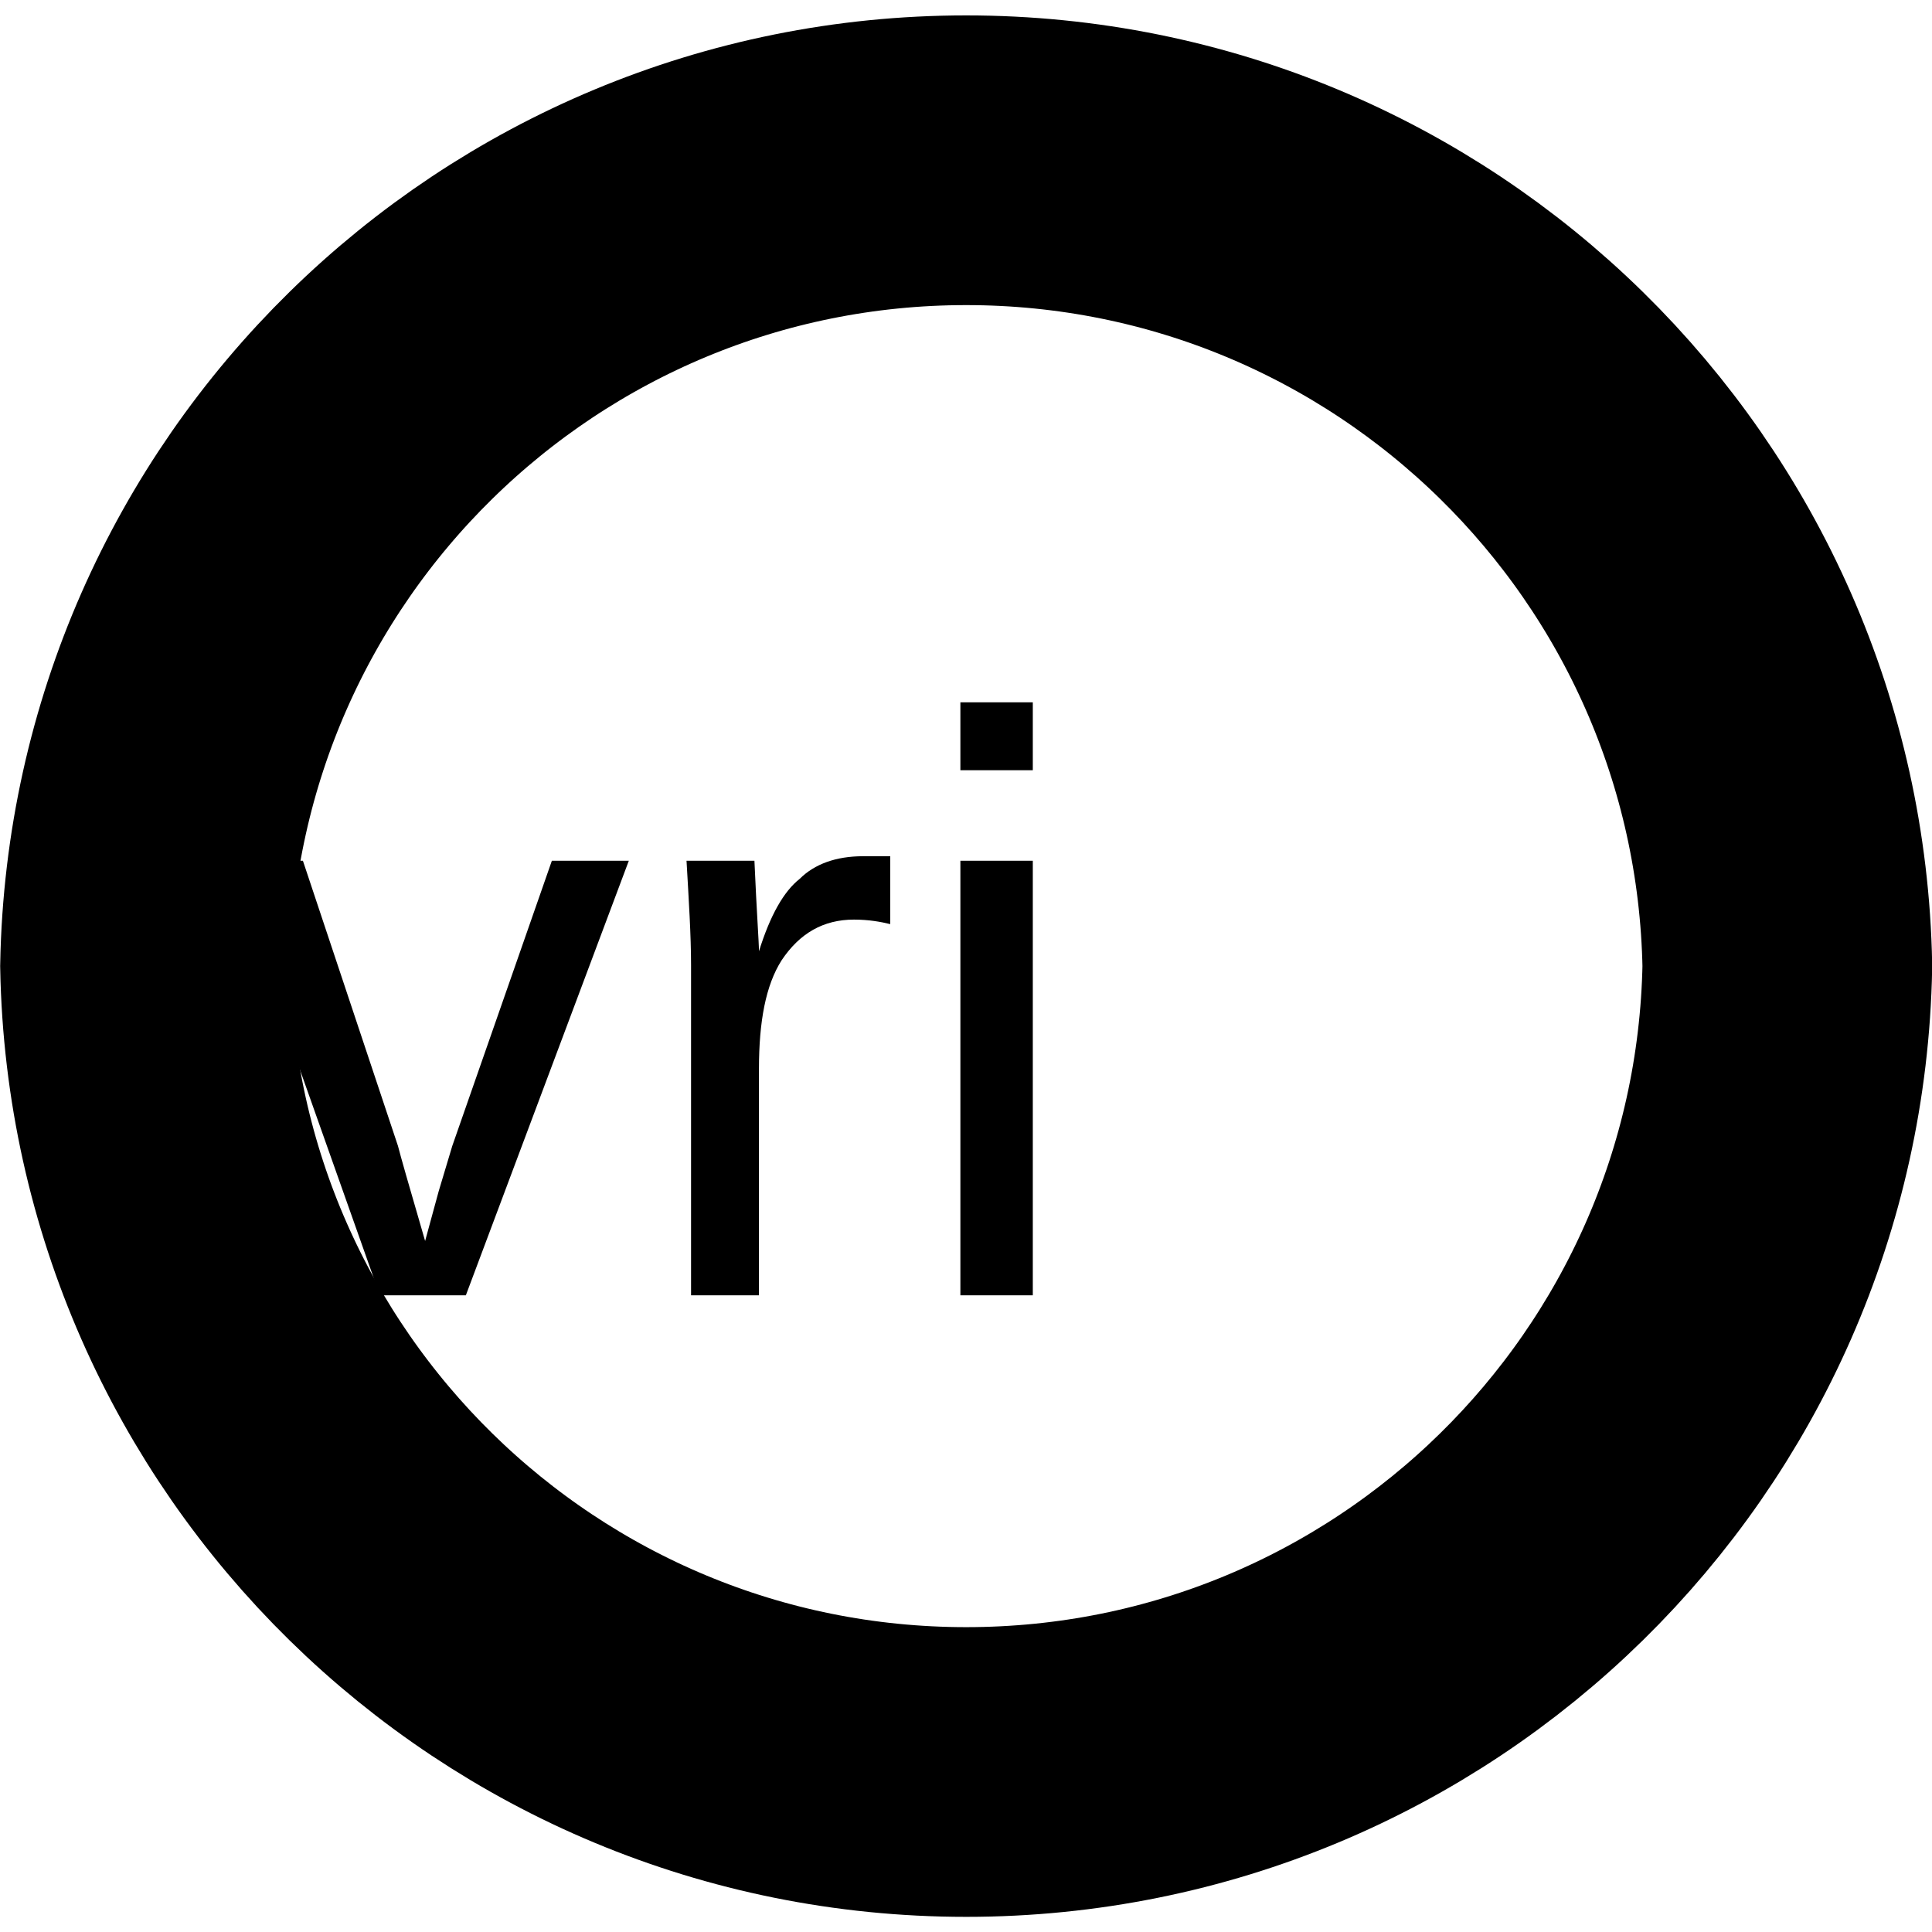
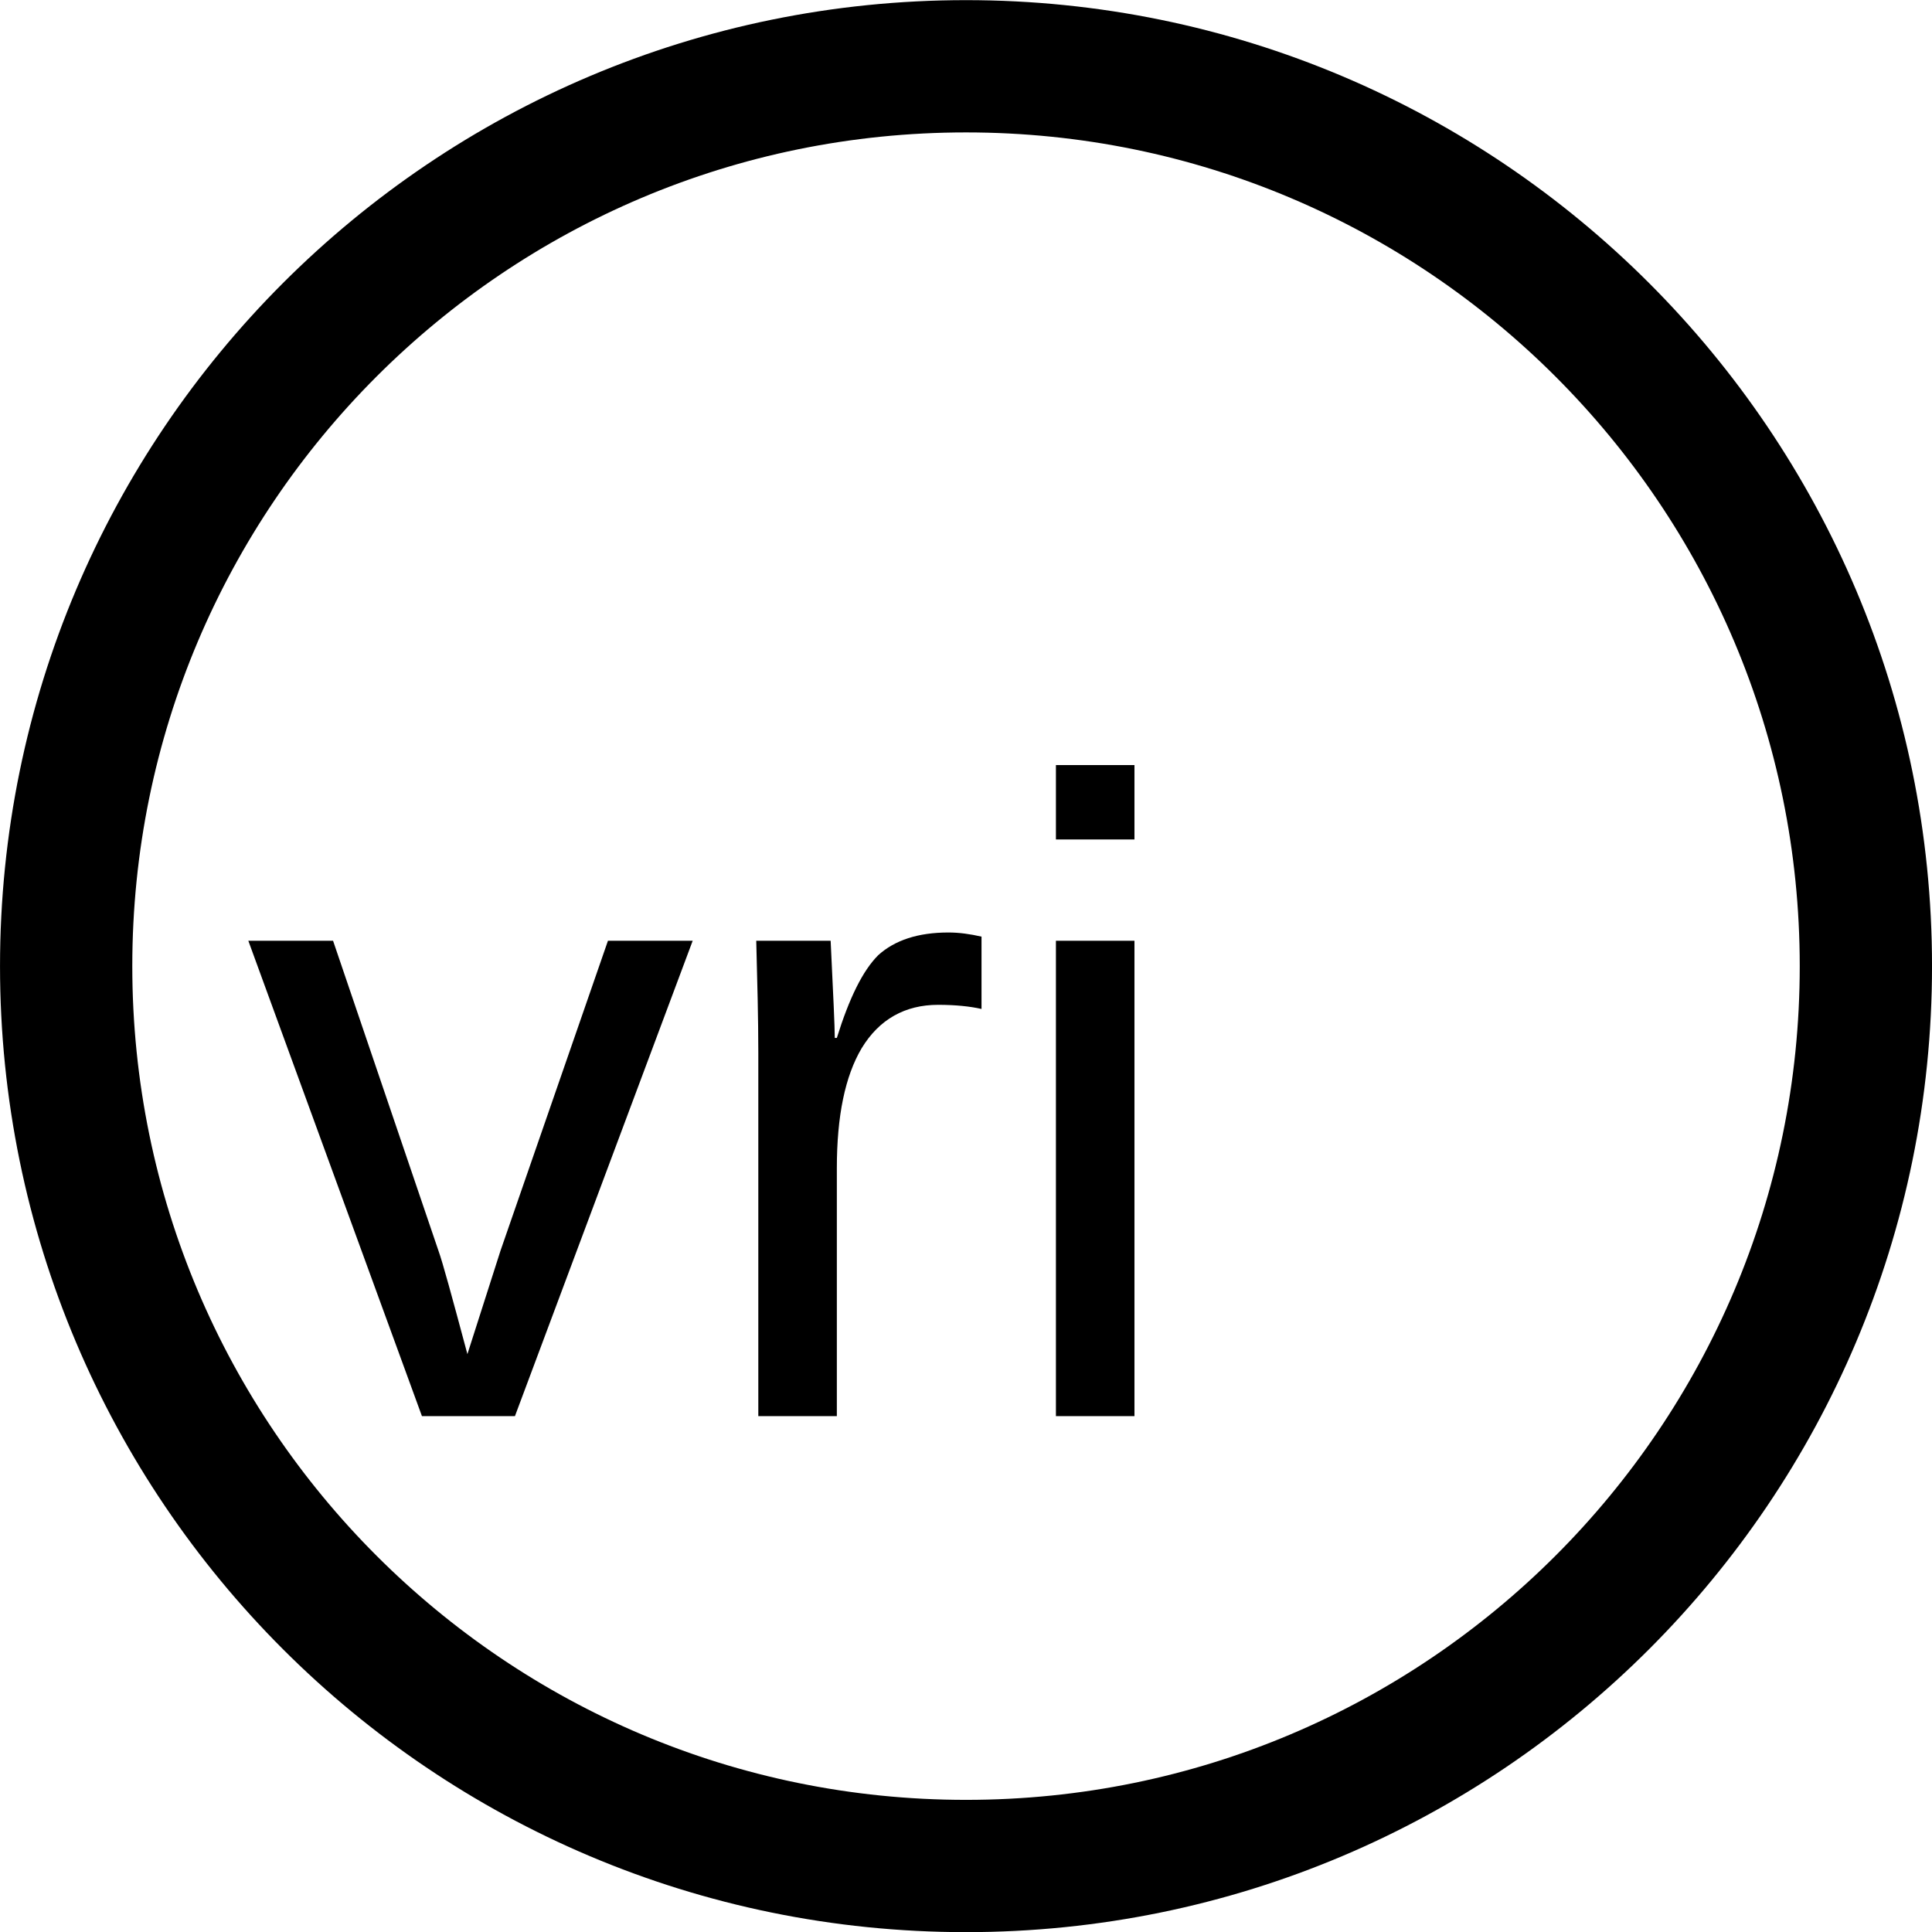
- <svg xmlns="http://www.w3.org/2000/svg" viewBox="0 0 6.669 6.669" width="6.669mm" height="6.669mm" version="1.1" id="svg5">
+ <svg xmlns="http://www.w3.org/2000/svg" viewBox="0 0 14.606 14.606" width="14.606mm" height="14.606mm" version="1.1" id="svg5">
  <defs id="defs4">
    <marker id="DistanceX" orient="auto" refX="0" refY="0" style="overflow:visible">
      <path d="M 3,-3 -3,3 M 0,-5 V 5" style="stroke:#000000;stroke-width:0.5" id="path1" />
    </marker>
    <pattern id="Hatch" patternUnits="userSpaceOnUse" width="8" height="8" x="0" y="0">
      <path d="M8 4 l-4,4" stroke="#000000" stroke-width="0.25" linecap="square" id="path2" />
      <path d="M6 2 l-4,4" stroke="#000000" stroke-width="0.25" linecap="square" id="path3" />
      <path d="M4 0 l-4,4" stroke="#000000" stroke-width="0.25" linecap="square" id="path4" />
    </pattern>
    <symbol id="*Model_Space" />
    <symbol id="*Paper_Space" />
  </defs>
-   <g id="g5" transform="translate(3.334646,-1119.185)">
-     <text x="-2.571" y="1123.658" style="font-size:2.835px;line-height:125%;font-family:Arial;text-anchor:start;fill:#000000" id="text4">
-       <tspan dx="0" dy="0" id="tspan4" x="-2.571" y="1123.658">vri</tspan>
+   <g id="g5" transform="translate(7.30315,-1115.216)">
+     <path d="m 6.803,1122.52 a 6.803,6.803 0 0 0 -13.606,0 6.803,6.803 0 0 0 13.606,0 z" style="fill:none;stroke:#000000" id="path5" />
+     <text x="-5.443" y="1125.921" style="font-size:6.803px;line-height:125%;font-family:Arial;text-anchor:start;fill:#000000" id="text5">
+       <tspan dx="0" dy="0" id="tspan5" x="-5.443" y="1125.921">vri</tspan>
    </text>
-     <path d="m 2.835,1122.52 a 2.835,2.835 0 0 0 -5.669,0 2.835,2.835 0 0 0 5.669,0 z" style="fill:none;stroke:#000000" id="path5" />
  </g>
</svg>
